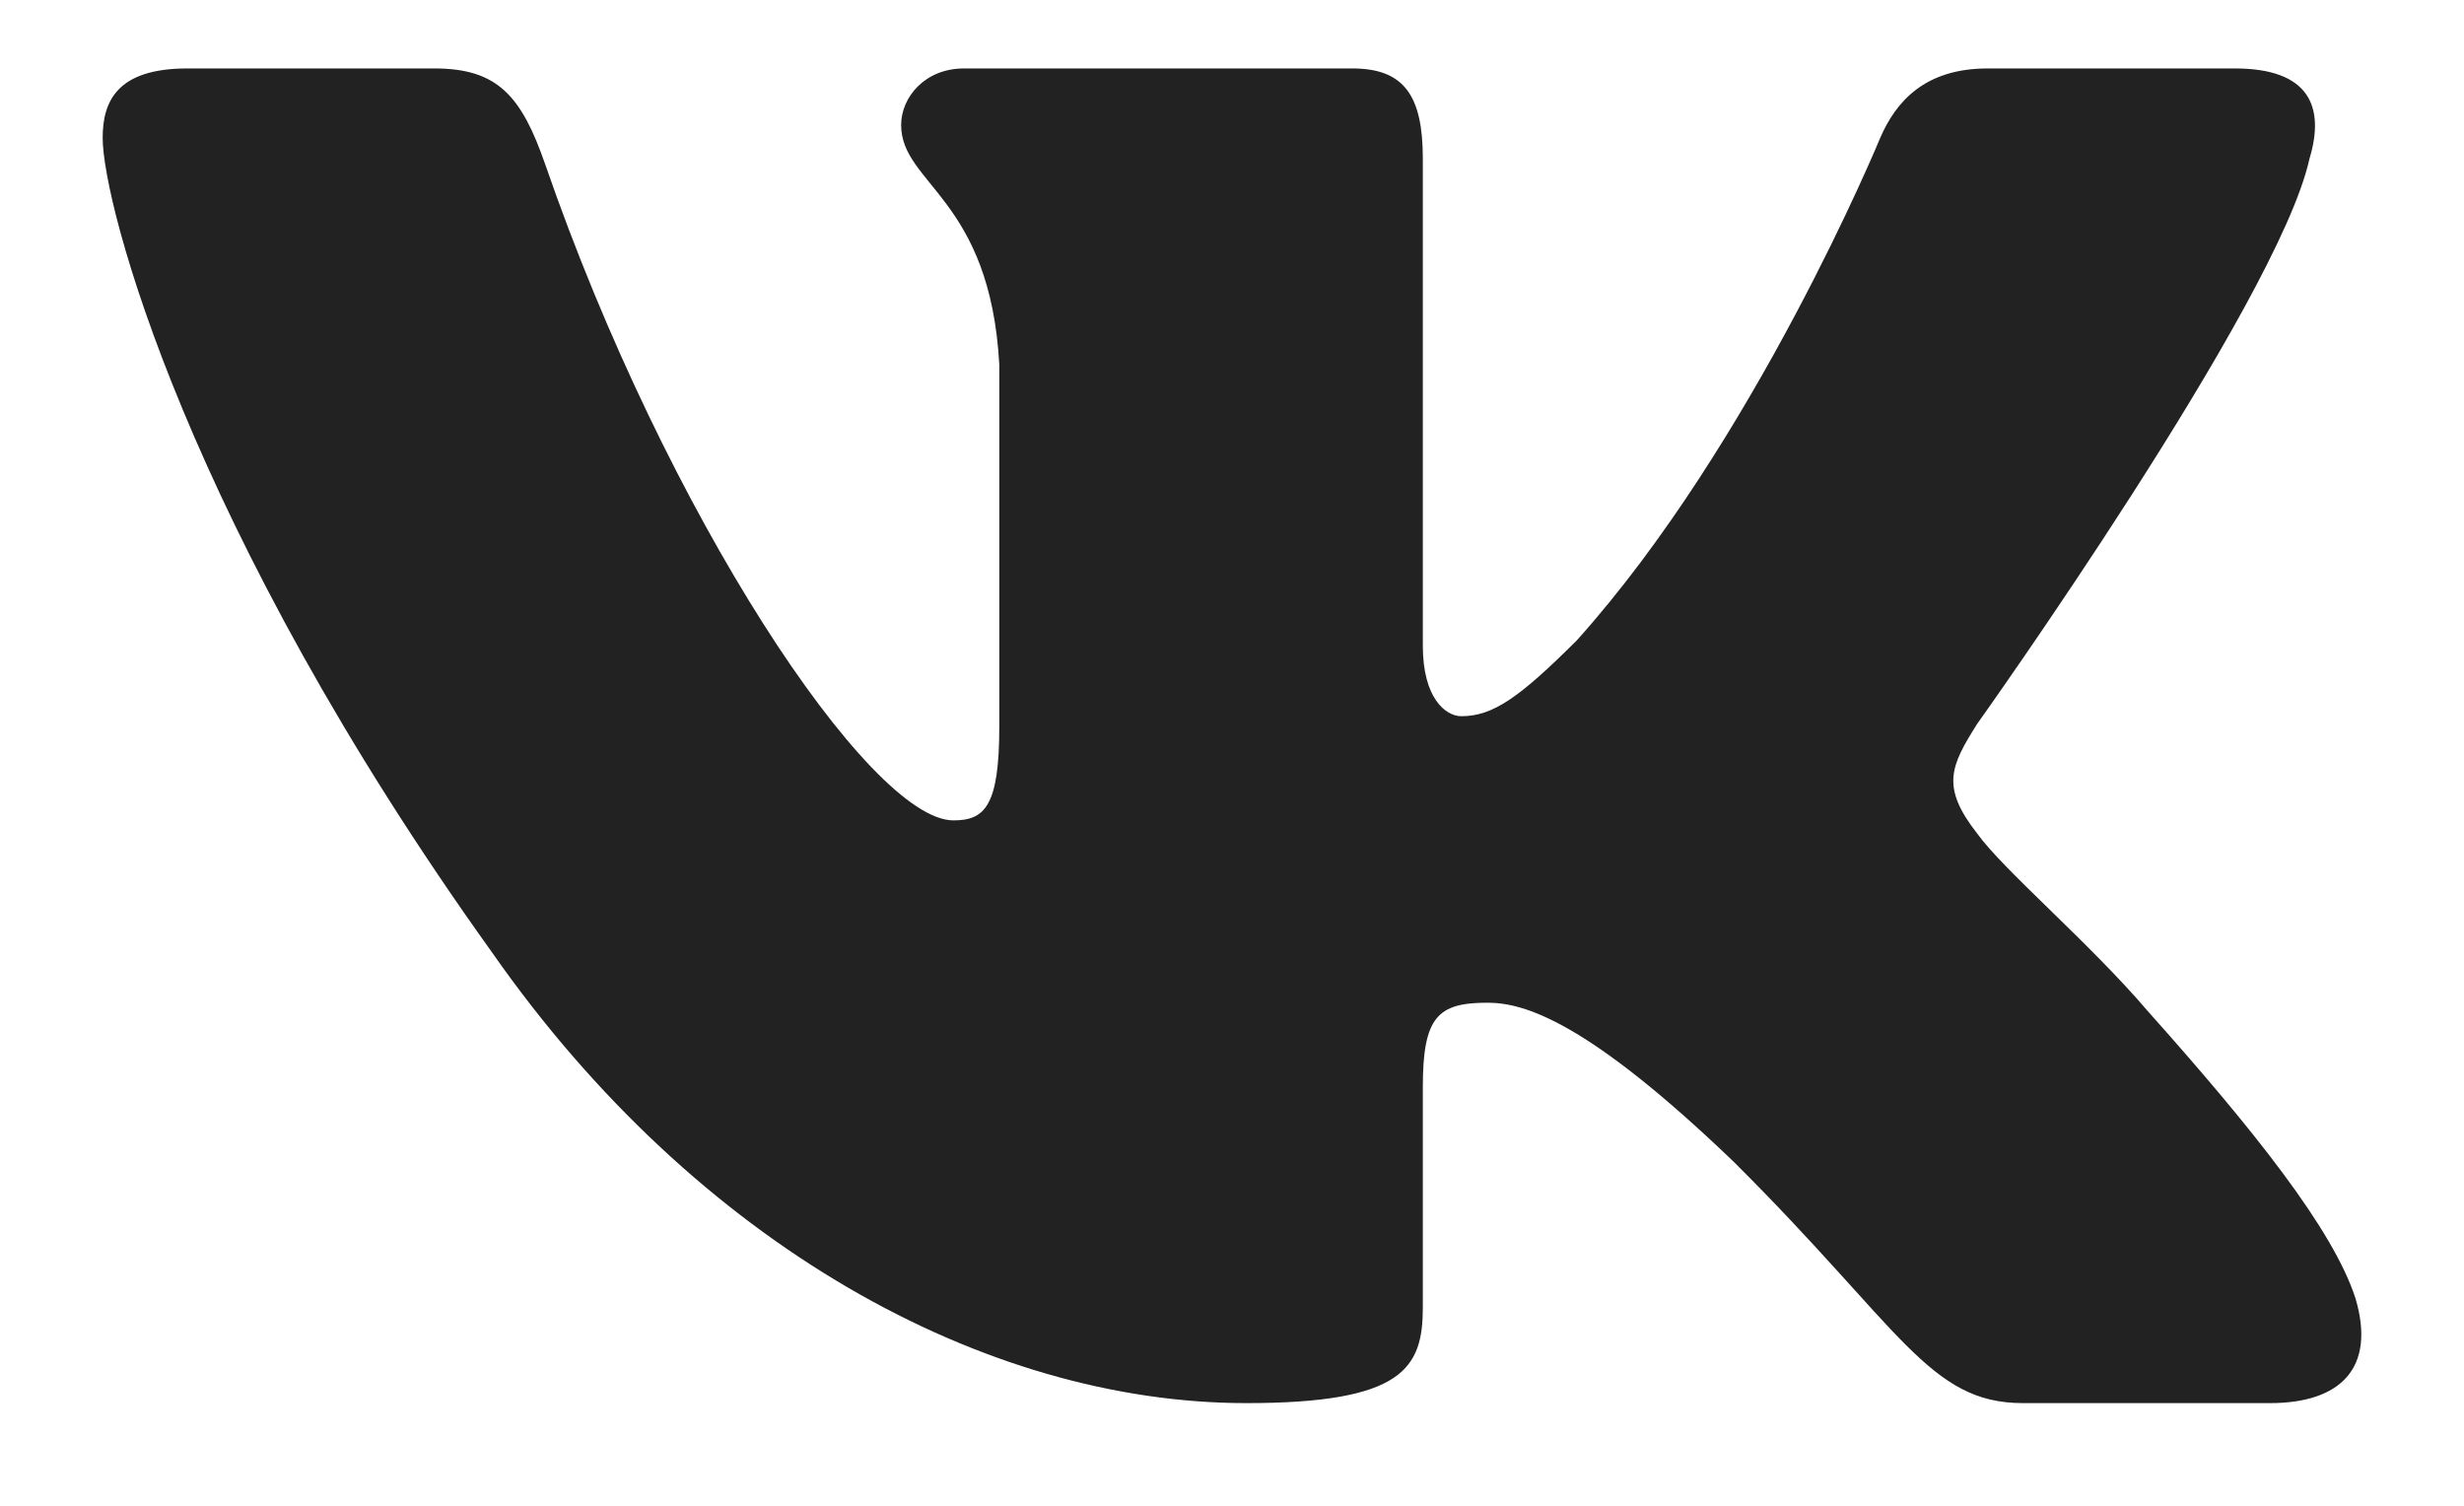
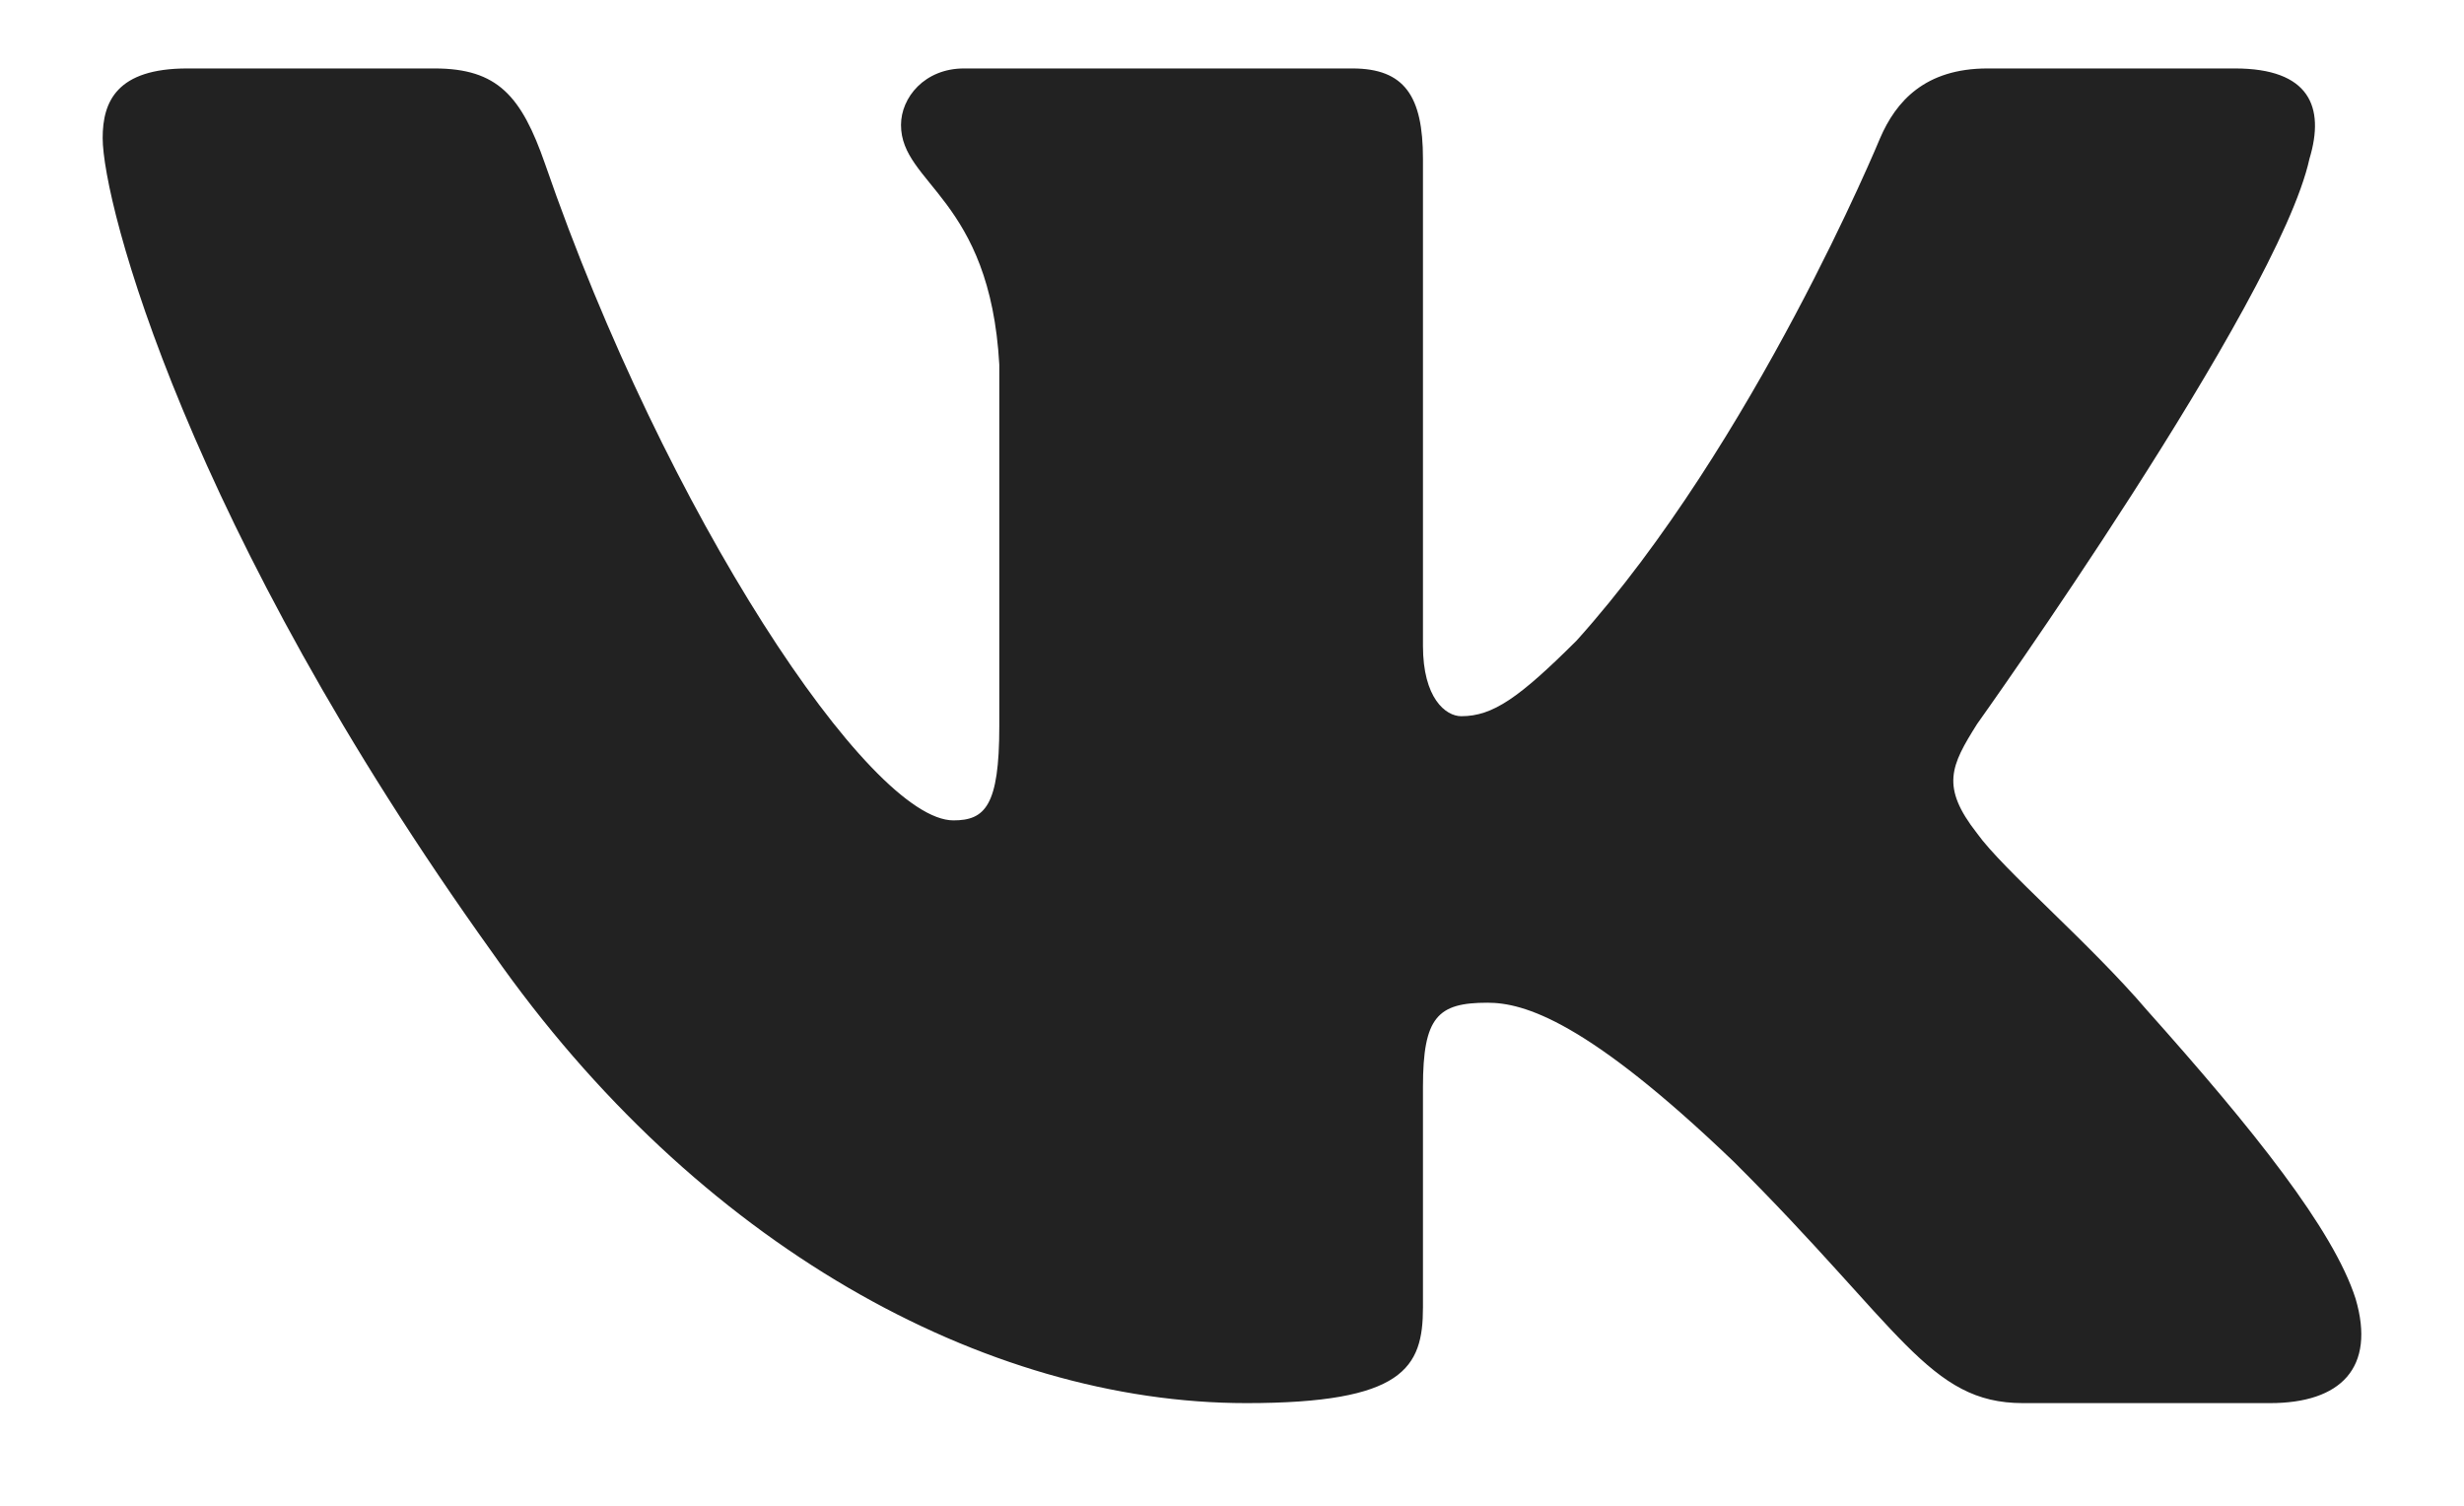
- <svg xmlns="http://www.w3.org/2000/svg" width="18" height="11" viewBox="0 0 18 11" fill="none">
-   <path fill-rule="evenodd" clip-rule="evenodd" d="M16.871 1.16C16.986 0.78 16.871 0.5 16.326 0.5H14.52C14.061 0.5 13.85 0.742 13.735 1.008C13.735 1.008 12.817 3.234 11.517 4.68C11.096 5.099 10.905 5.232 10.675 5.232C10.56 5.232 10.394 5.099 10.394 4.718V1.16C10.394 0.703 10.261 0.5 9.879 0.5H7.042C6.755 0.5 6.583 0.712 6.583 0.913C6.583 1.346 7.233 1.446 7.3 2.663V5.308C7.3 5.888 7.195 5.993 6.965 5.993C6.353 5.993 4.865 3.757 3.982 1.198C3.809 0.701 3.635 0.5 3.174 0.5H1.369C0.853 0.5 0.75 0.742 0.75 1.008C0.75 1.484 1.362 3.843 3.599 6.964C5.091 9.095 7.193 10.25 9.105 10.25C10.253 10.25 10.394 9.993 10.394 9.551V7.941C10.394 7.428 10.503 7.325 10.866 7.325C11.134 7.325 11.593 7.458 12.664 8.486C13.888 9.703 14.09 10.25 14.778 10.25H16.583C17.099 10.25 17.357 9.993 17.208 9.487C17.046 8.982 16.461 8.25 15.686 7.382C15.265 6.888 14.634 6.355 14.443 6.088C14.175 5.746 14.251 5.594 14.443 5.289C14.443 5.289 16.642 2.207 16.871 1.16V1.16Z" fill="#222222" />
+ <svg xmlns="http://www.w3.org/2000/svg" width="18" height="11" fill="none">
+   <path fill-rule="evenodd" clip-rule="evenodd" d="M16.871 1.16c.115-.38 0-.66-.545-.66H14.52c-.459 0-.67.242-.785.508 0 0-.918 2.226-2.218 3.672-.421.419-.612.552-.842.552-.115 0-.28-.133-.28-.514V1.16c0-.457-.134-.66-.516-.66H7.042c-.287 0-.46.212-.46.413 0 .433.65.533.718 1.75v2.645c0 .58-.105.685-.335.685-.612 0-2.1-2.236-2.983-4.795C3.809.701 3.635.5 3.174.5H1.369C.853.5.75.742.75 1.008c0 .476.612 2.835 2.85 5.956 1.491 2.13 3.593 3.286 5.505 3.286 1.148 0 1.29-.257 1.29-.699v-1.61c0-.513.108-.616.471-.616.268 0 .727.133 1.798 1.16 1.224 1.218 1.426 1.765 2.114 1.765h1.805c.516 0 .774-.257.625-.763-.162-.505-.747-1.237-1.522-2.105-.421-.494-1.052-1.027-1.243-1.294-.268-.342-.192-.494 0-.799 0 0 2.199-3.082 2.428-4.129Z" fill="#222" />
</svg>
